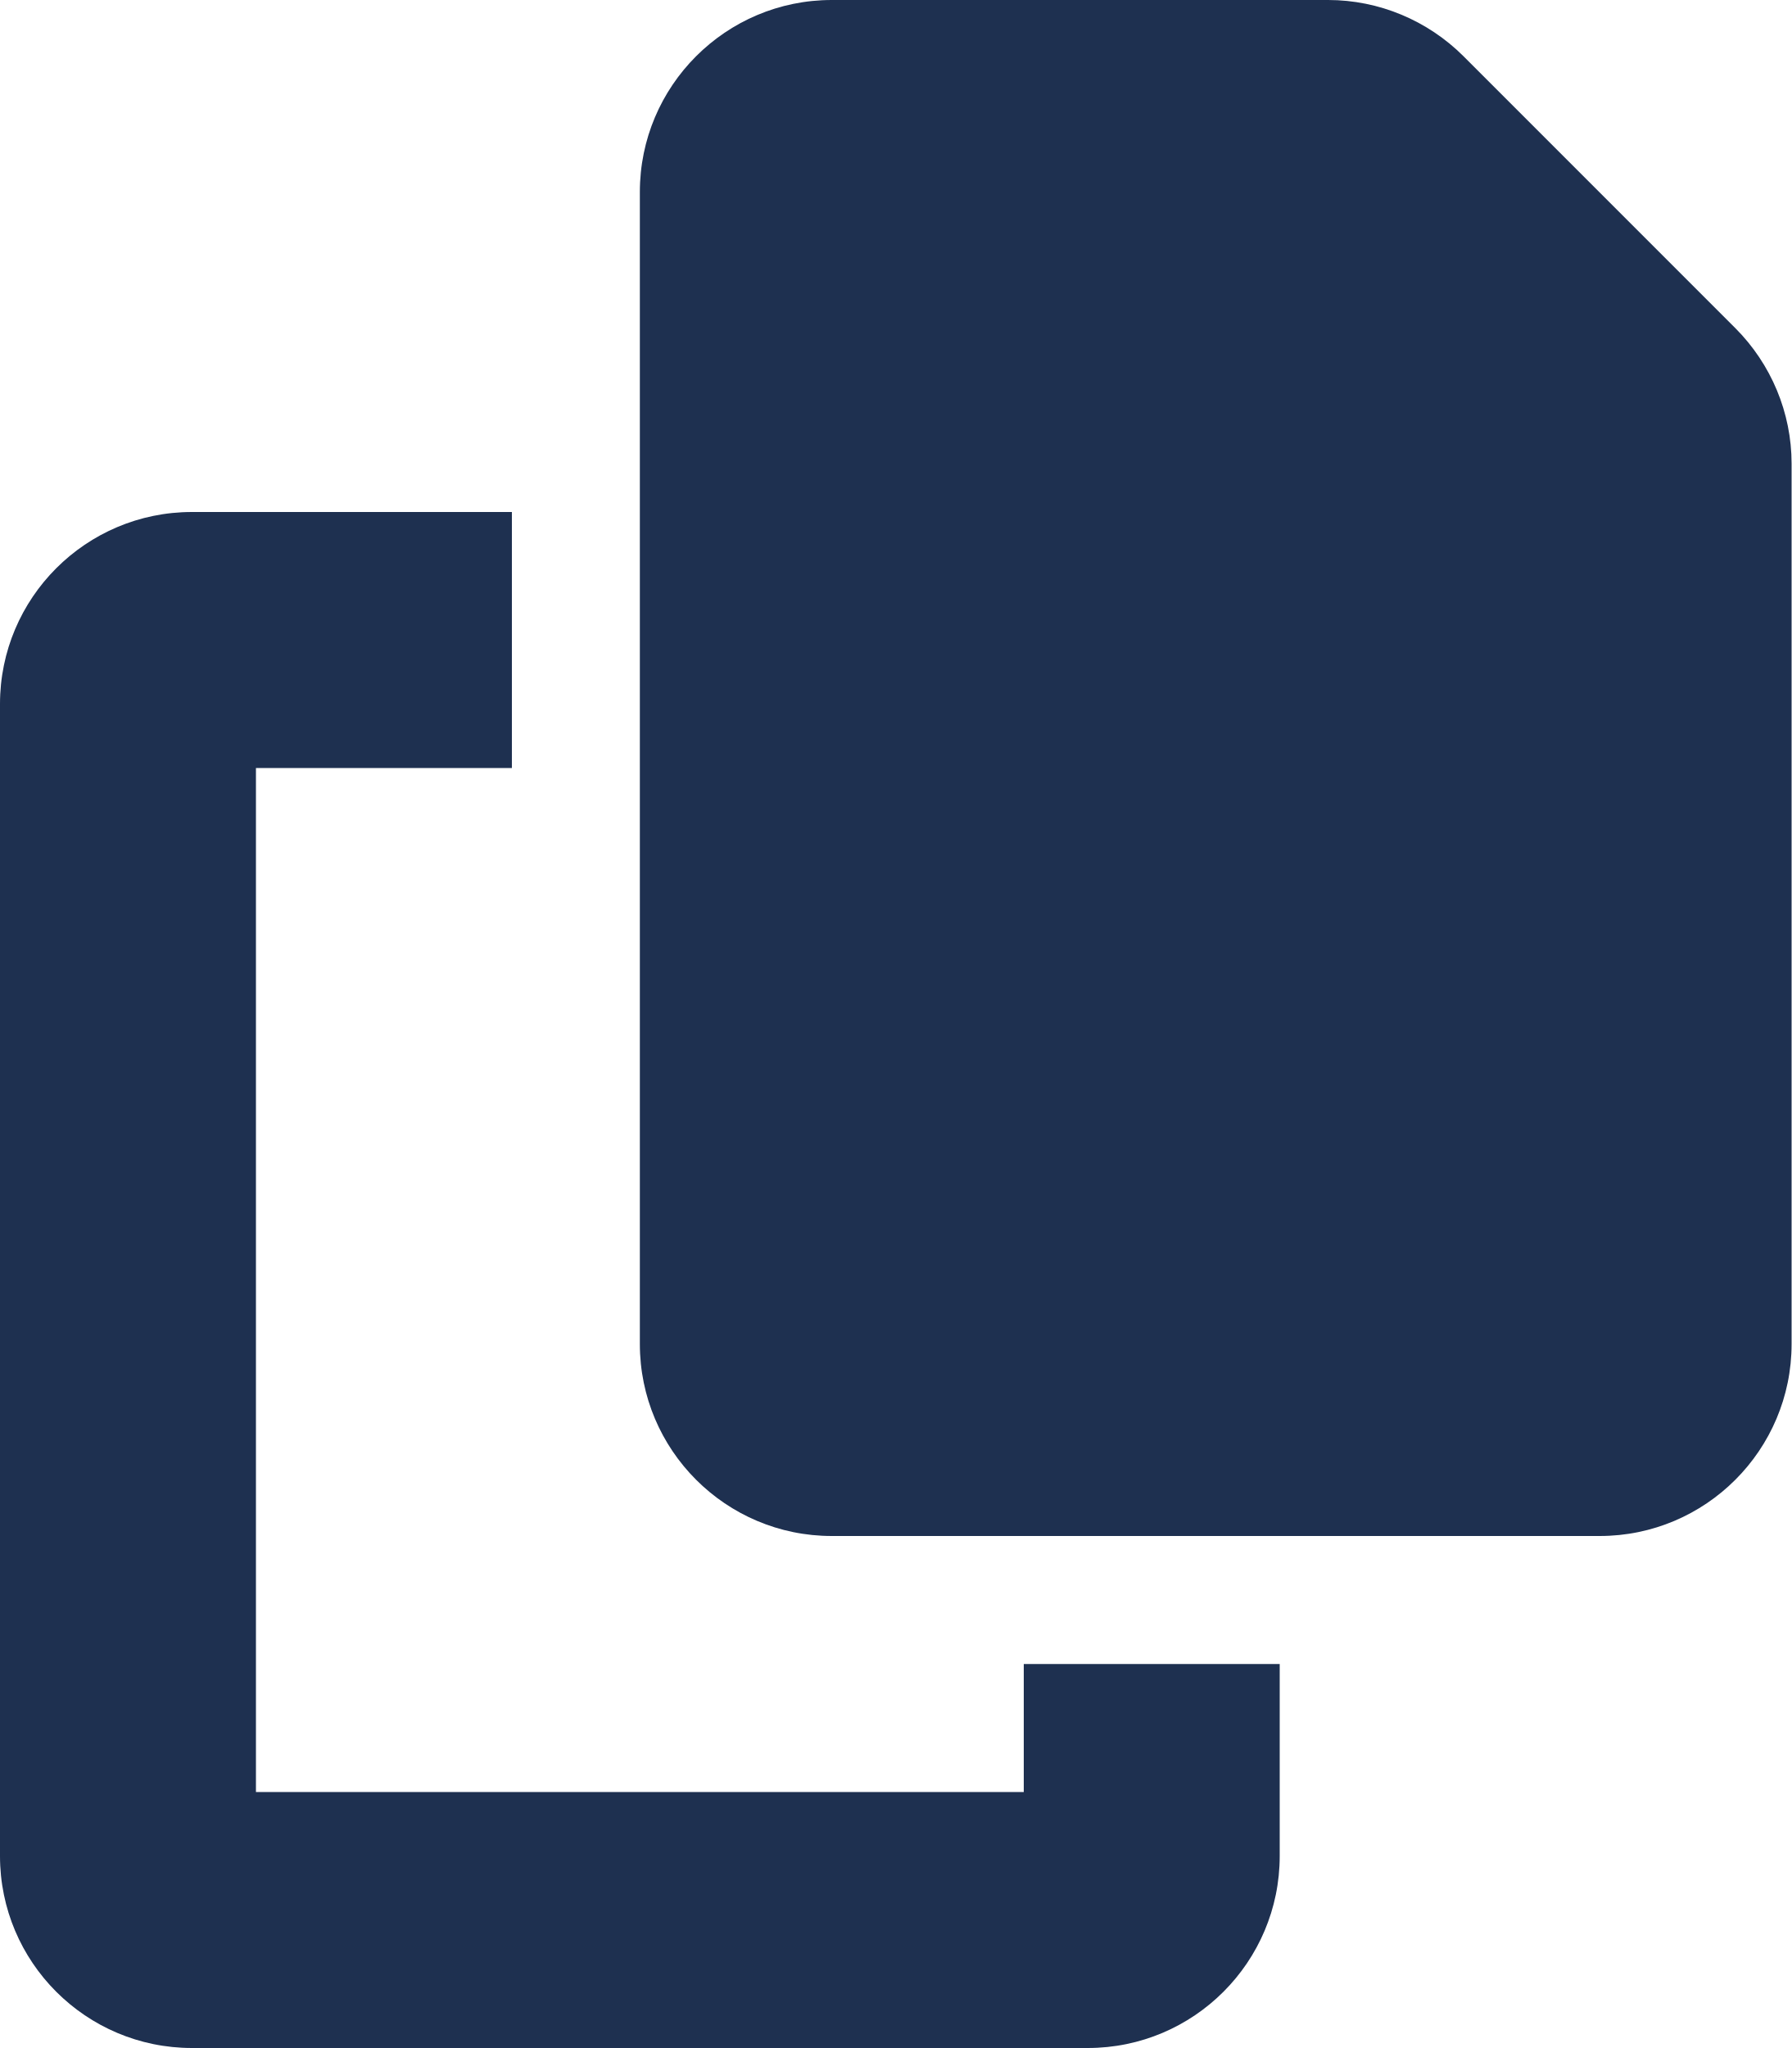
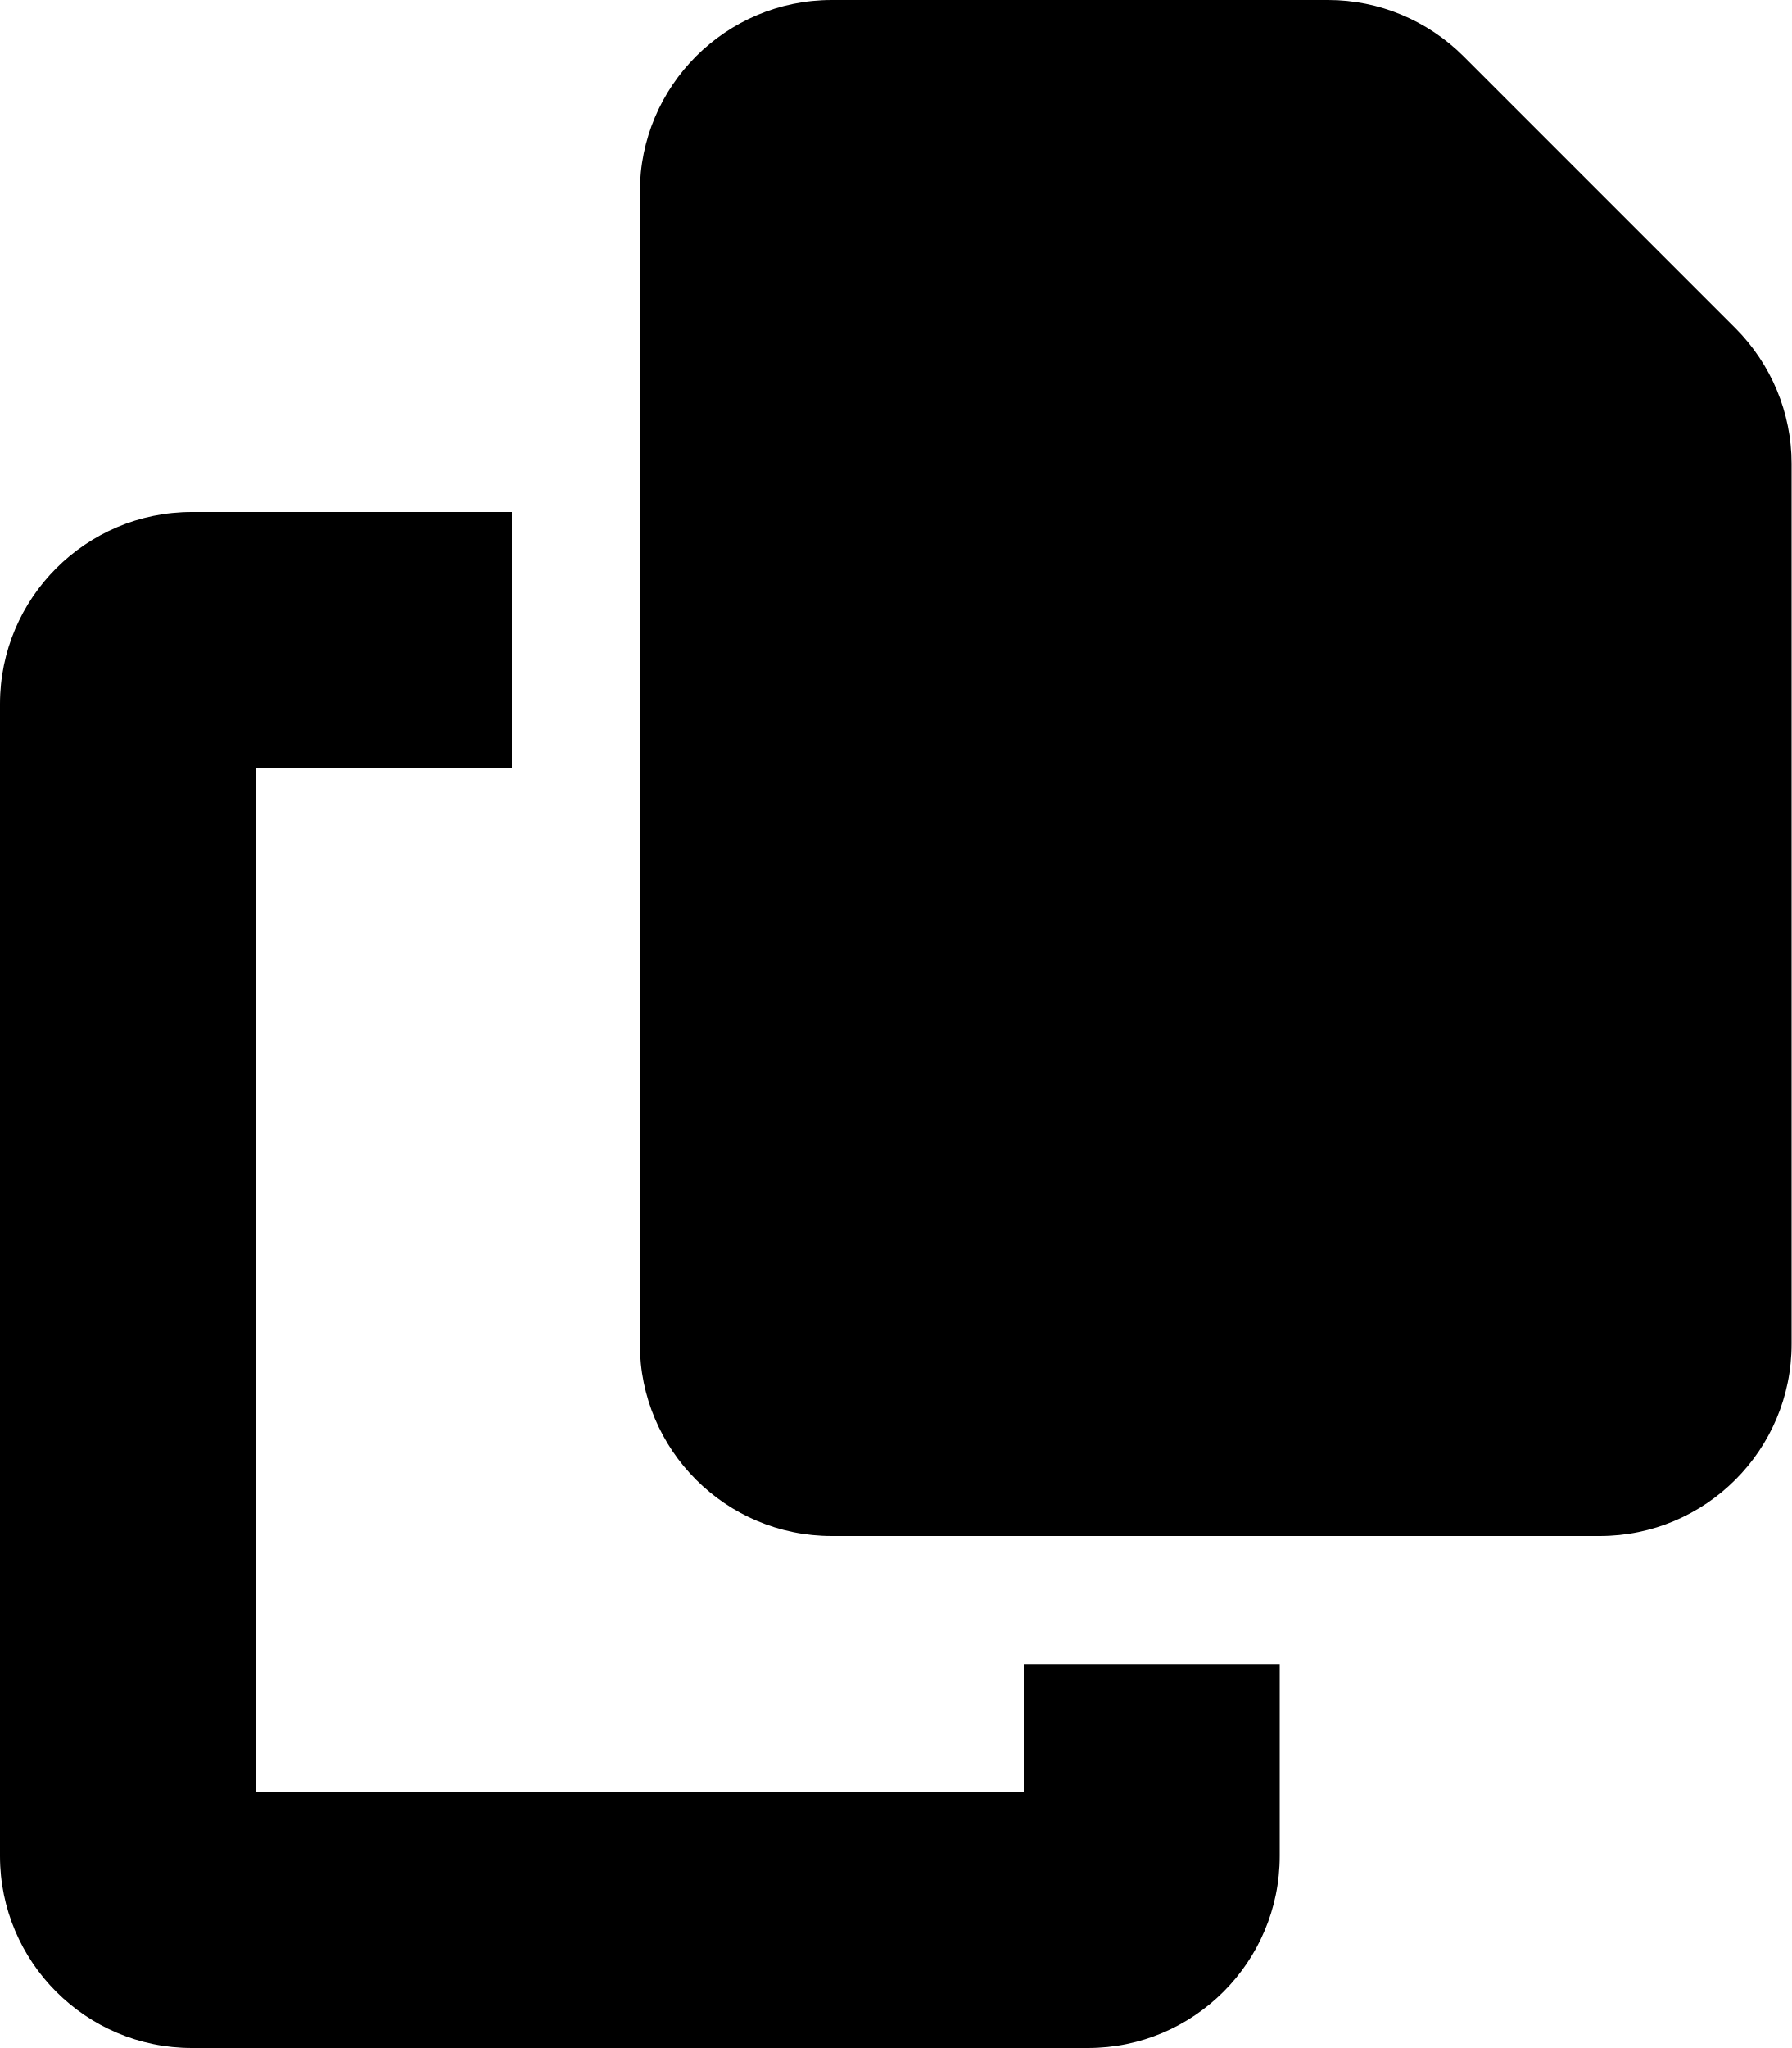
<svg xmlns="http://www.w3.org/2000/svg" height="16" width="14" viewBox="0 0 448 512">
-   <path opacity="1" fill="#1E3050" d="M208 0H332.1c12.7 0 24.9 5.1 33.9 14.1l67.9 67.9c9 9 14.1 21.2 14.1 33.9V336c0 26.5-21.5 48-48 48H208c-26.5 0-48-21.5-48-48V48c0-26.5 21.5-48 48-48zM48 128h80v64H64V448H256V416h64v48c0 26.5-21.5 48-48 48H48c-26.5 0-48-21.5-48-48V176c0-26.5 21.5-48 48-48z" />
+   <path opacity="1" fill="currentColor" d="M208 0H332.1c12.7 0 24.9 5.1 33.9 14.1l67.9 67.9c9 9 14.1 21.2 14.1 33.9V336c0 26.5-21.5 48-48 48H208c-26.5 0-48-21.5-48-48V48c0-26.5 21.5-48 48-48zM48 128h80v64H64V448H256V416h64v48c0 26.5-21.5 48-48 48H48c-26.5 0-48-21.5-48-48V176c0-26.5 21.5-48 48-48z" />
</svg>
